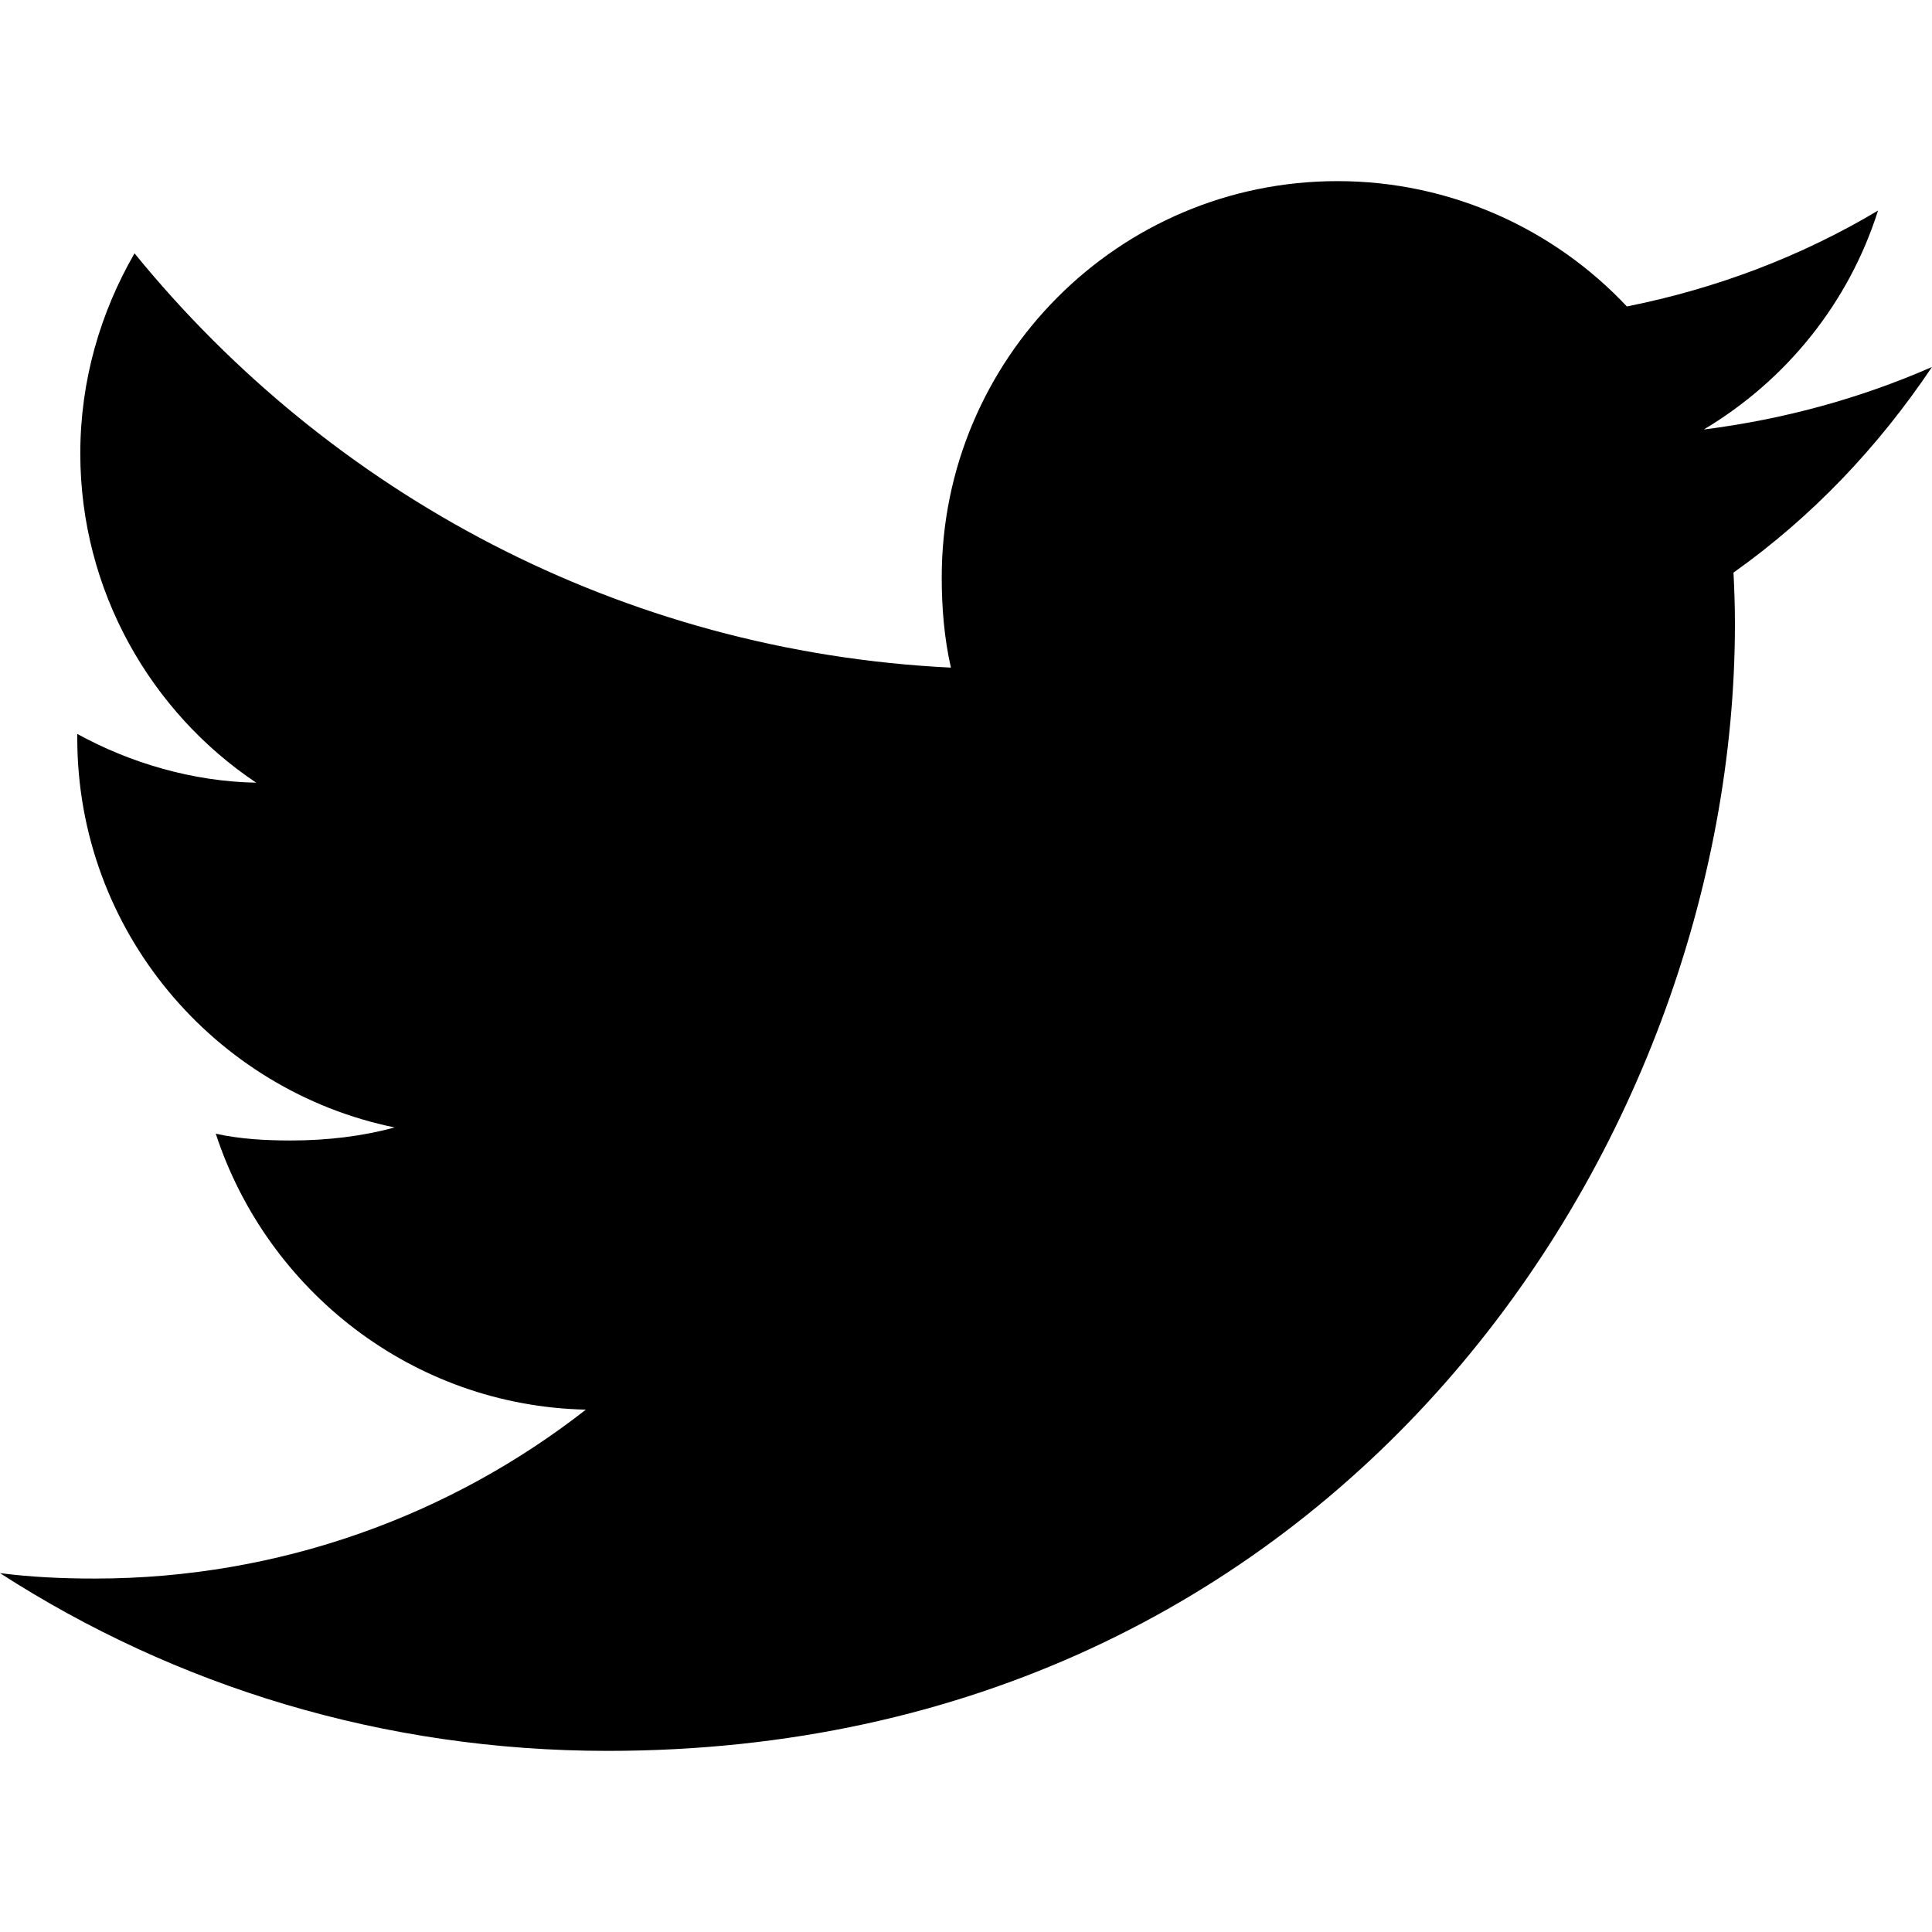
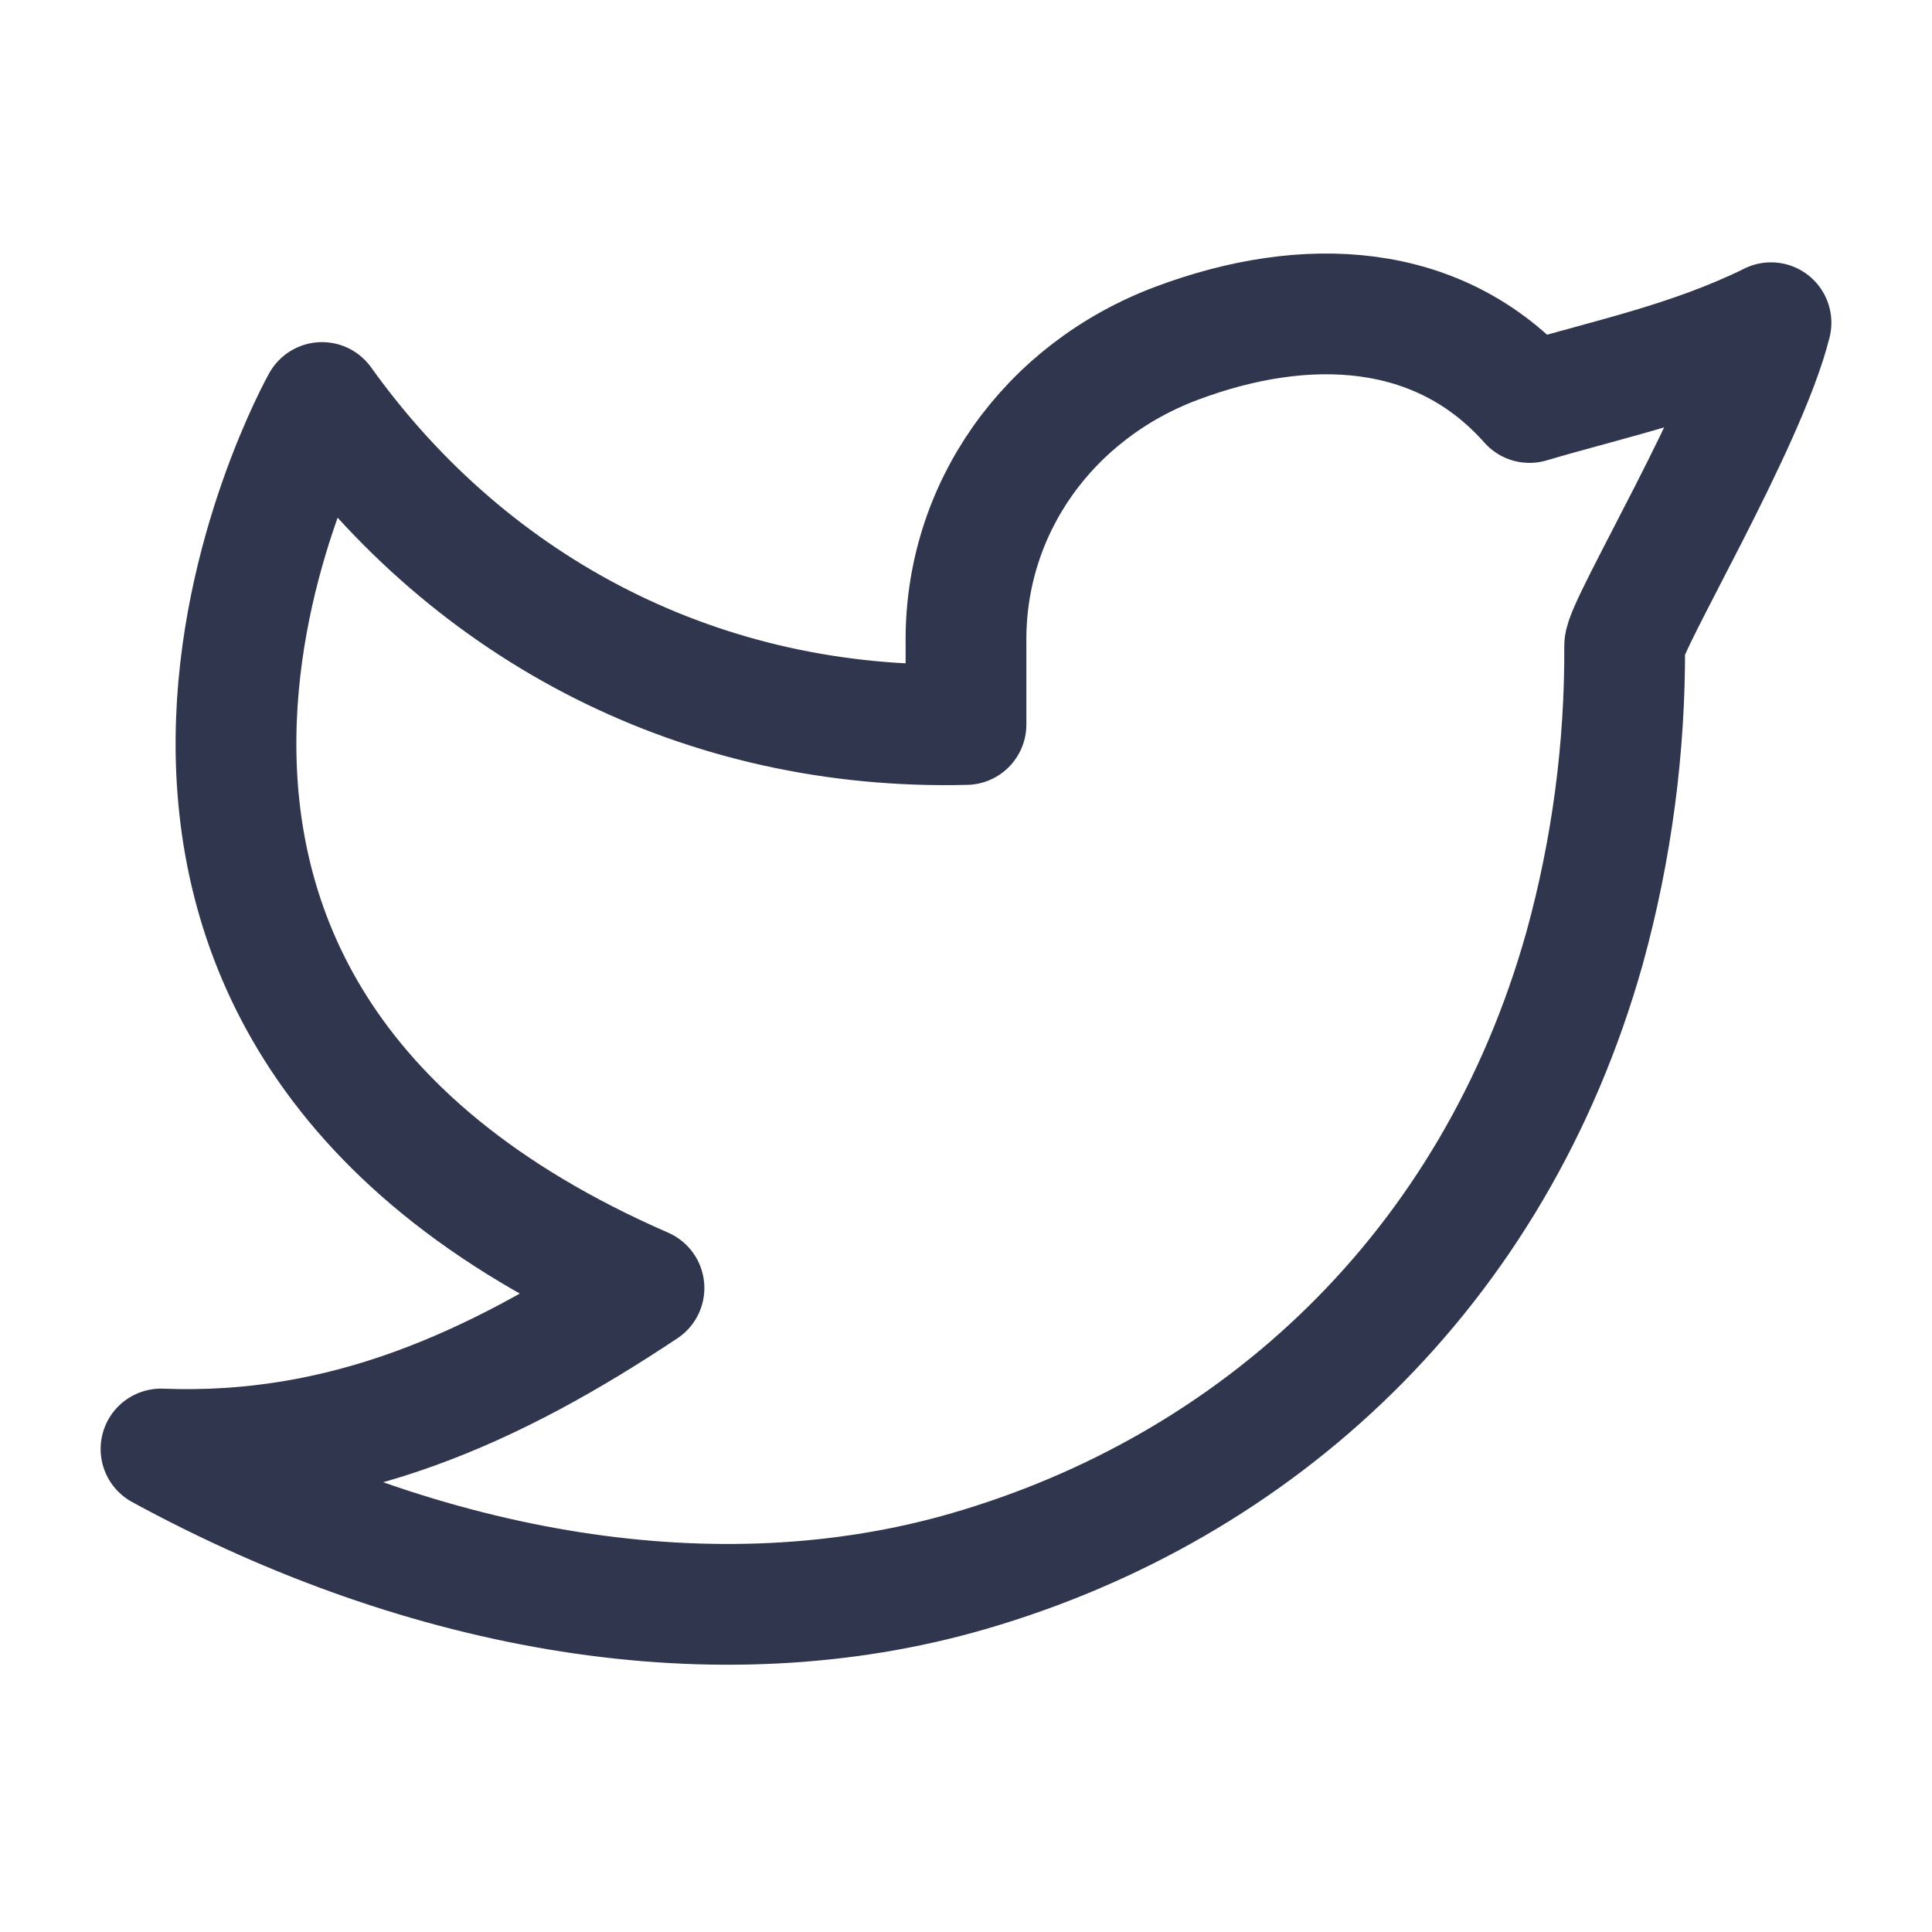
- <svg xmlns="http://www.w3.org/2000/svg" version="1.1" id="Capa_1" x="0px" y="0px" viewBox="0 0 512 512" style="enable-background:new 0 0 512 512;" xml:space="preserve">
-   <g>
-     <g>
-       <path d="M512,97.248c-19.04,8.352-39.328,13.888-60.48,16.576c21.76-12.992,38.368-33.408,46.176-58.016    c-20.288,12.096-42.688,20.64-66.56,25.408C411.872,60.704,384.416,48,354.464,48c-58.112,0-104.896,47.168-104.896,104.992    c0,8.32,0.704,16.32,2.432,23.936c-87.264-4.256-164.48-46.08-216.352-109.792c-9.056,15.712-14.368,33.696-14.368,53.056    c0,36.352,18.72,68.576,46.624,87.232c-16.864-0.32-33.408-5.216-47.424-12.928c0,0.32,0,0.736,0,1.152    c0,51.008,36.384,93.376,84.096,103.136c-8.544,2.336-17.856,3.456-27.52,3.456c-6.72,0-13.504-0.384-19.872-1.792    c13.6,41.568,52.192,72.128,98.08,73.12c-35.712,27.936-81.056,44.768-130.144,44.768c-8.608,0-16.864-0.384-25.12-1.44    C46.496,446.88,101.6,464,161.024,464c193.152,0,298.752-160,298.752-298.688c0-4.64-0.16-9.12-0.384-13.568    C480.224,136.96,497.728,118.496,512,97.248z" />
-     </g>
-   </g>
-   <g>
- </g>
-   <g>
- </g>
-   <g>
- </g>
-   <g>
- </g>
-   <g>
- </g>
-   <g>
- </g>
-   <g>
- </g>
-   <g>
- </g>
-   <g>
- </g>
-   <g>
- </g>
-   <g>
- </g>
-   <g>
- </g>
-   <g>
- </g>
-   <g>
- </g>
-   <g>
- </g>
+ <svg xmlns="http://www.w3.org/2000/svg" class="icon icon-tabler icon-tabler-brand-twitter" width="52" height="52" viewBox="0 0 24 24" stroke-width="1.5" stroke="#30364d" fill="none" stroke-linecap="round" stroke-linejoin="round">
+   <path stroke="none" d="M0 0h24v24H0z" />
+   <path d="M22 4.01c-1 .49-1.98.689-3 .99-1.121-1.265-2.783-1.335-4.38-.737S11.977 6.323 12 8v1c-3.245.083-6.135-1.395-8-4 0 0-4.182 7.433 4 11-1.872 1.247-3.739 2.088-6 2 3.308 1.803 6.913 2.423 10.034 1.517 3.58-1.04 6.522-3.723 7.651-7.742a13.84 13.84 0 0 0 .497 -3.753C20.18 7.773 21.692 5.25 22 4.009z" />
</svg>
